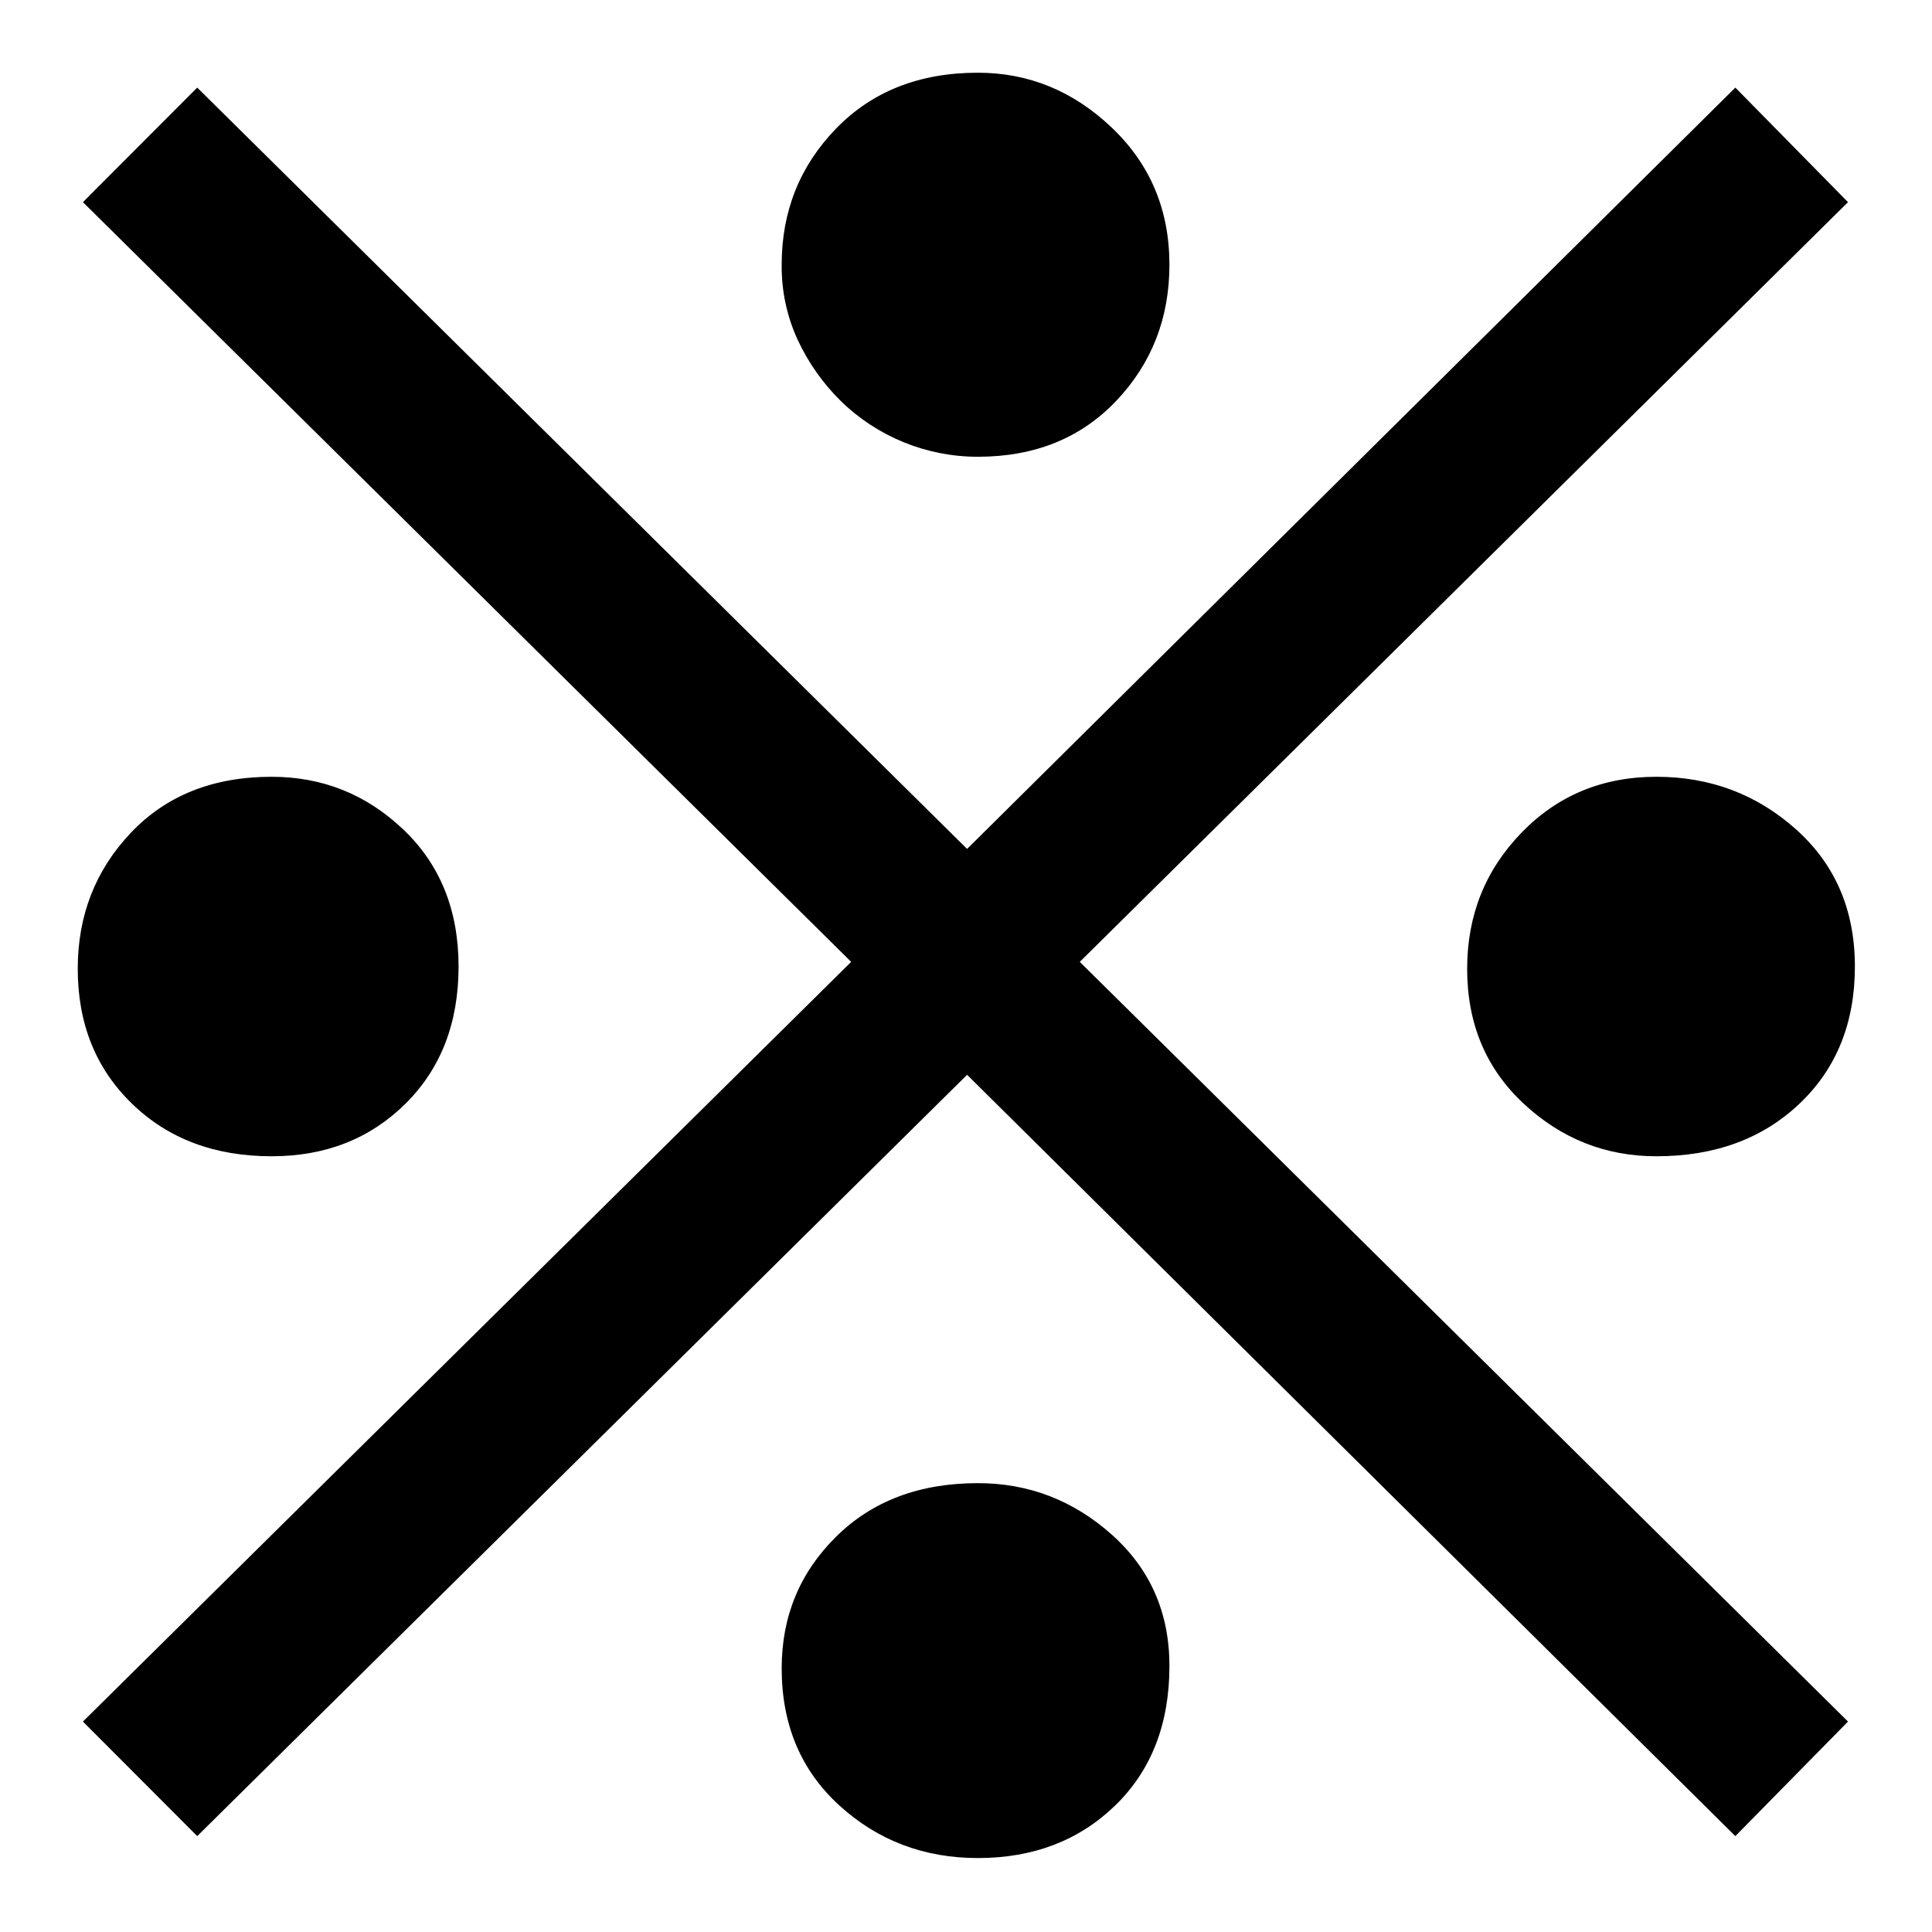
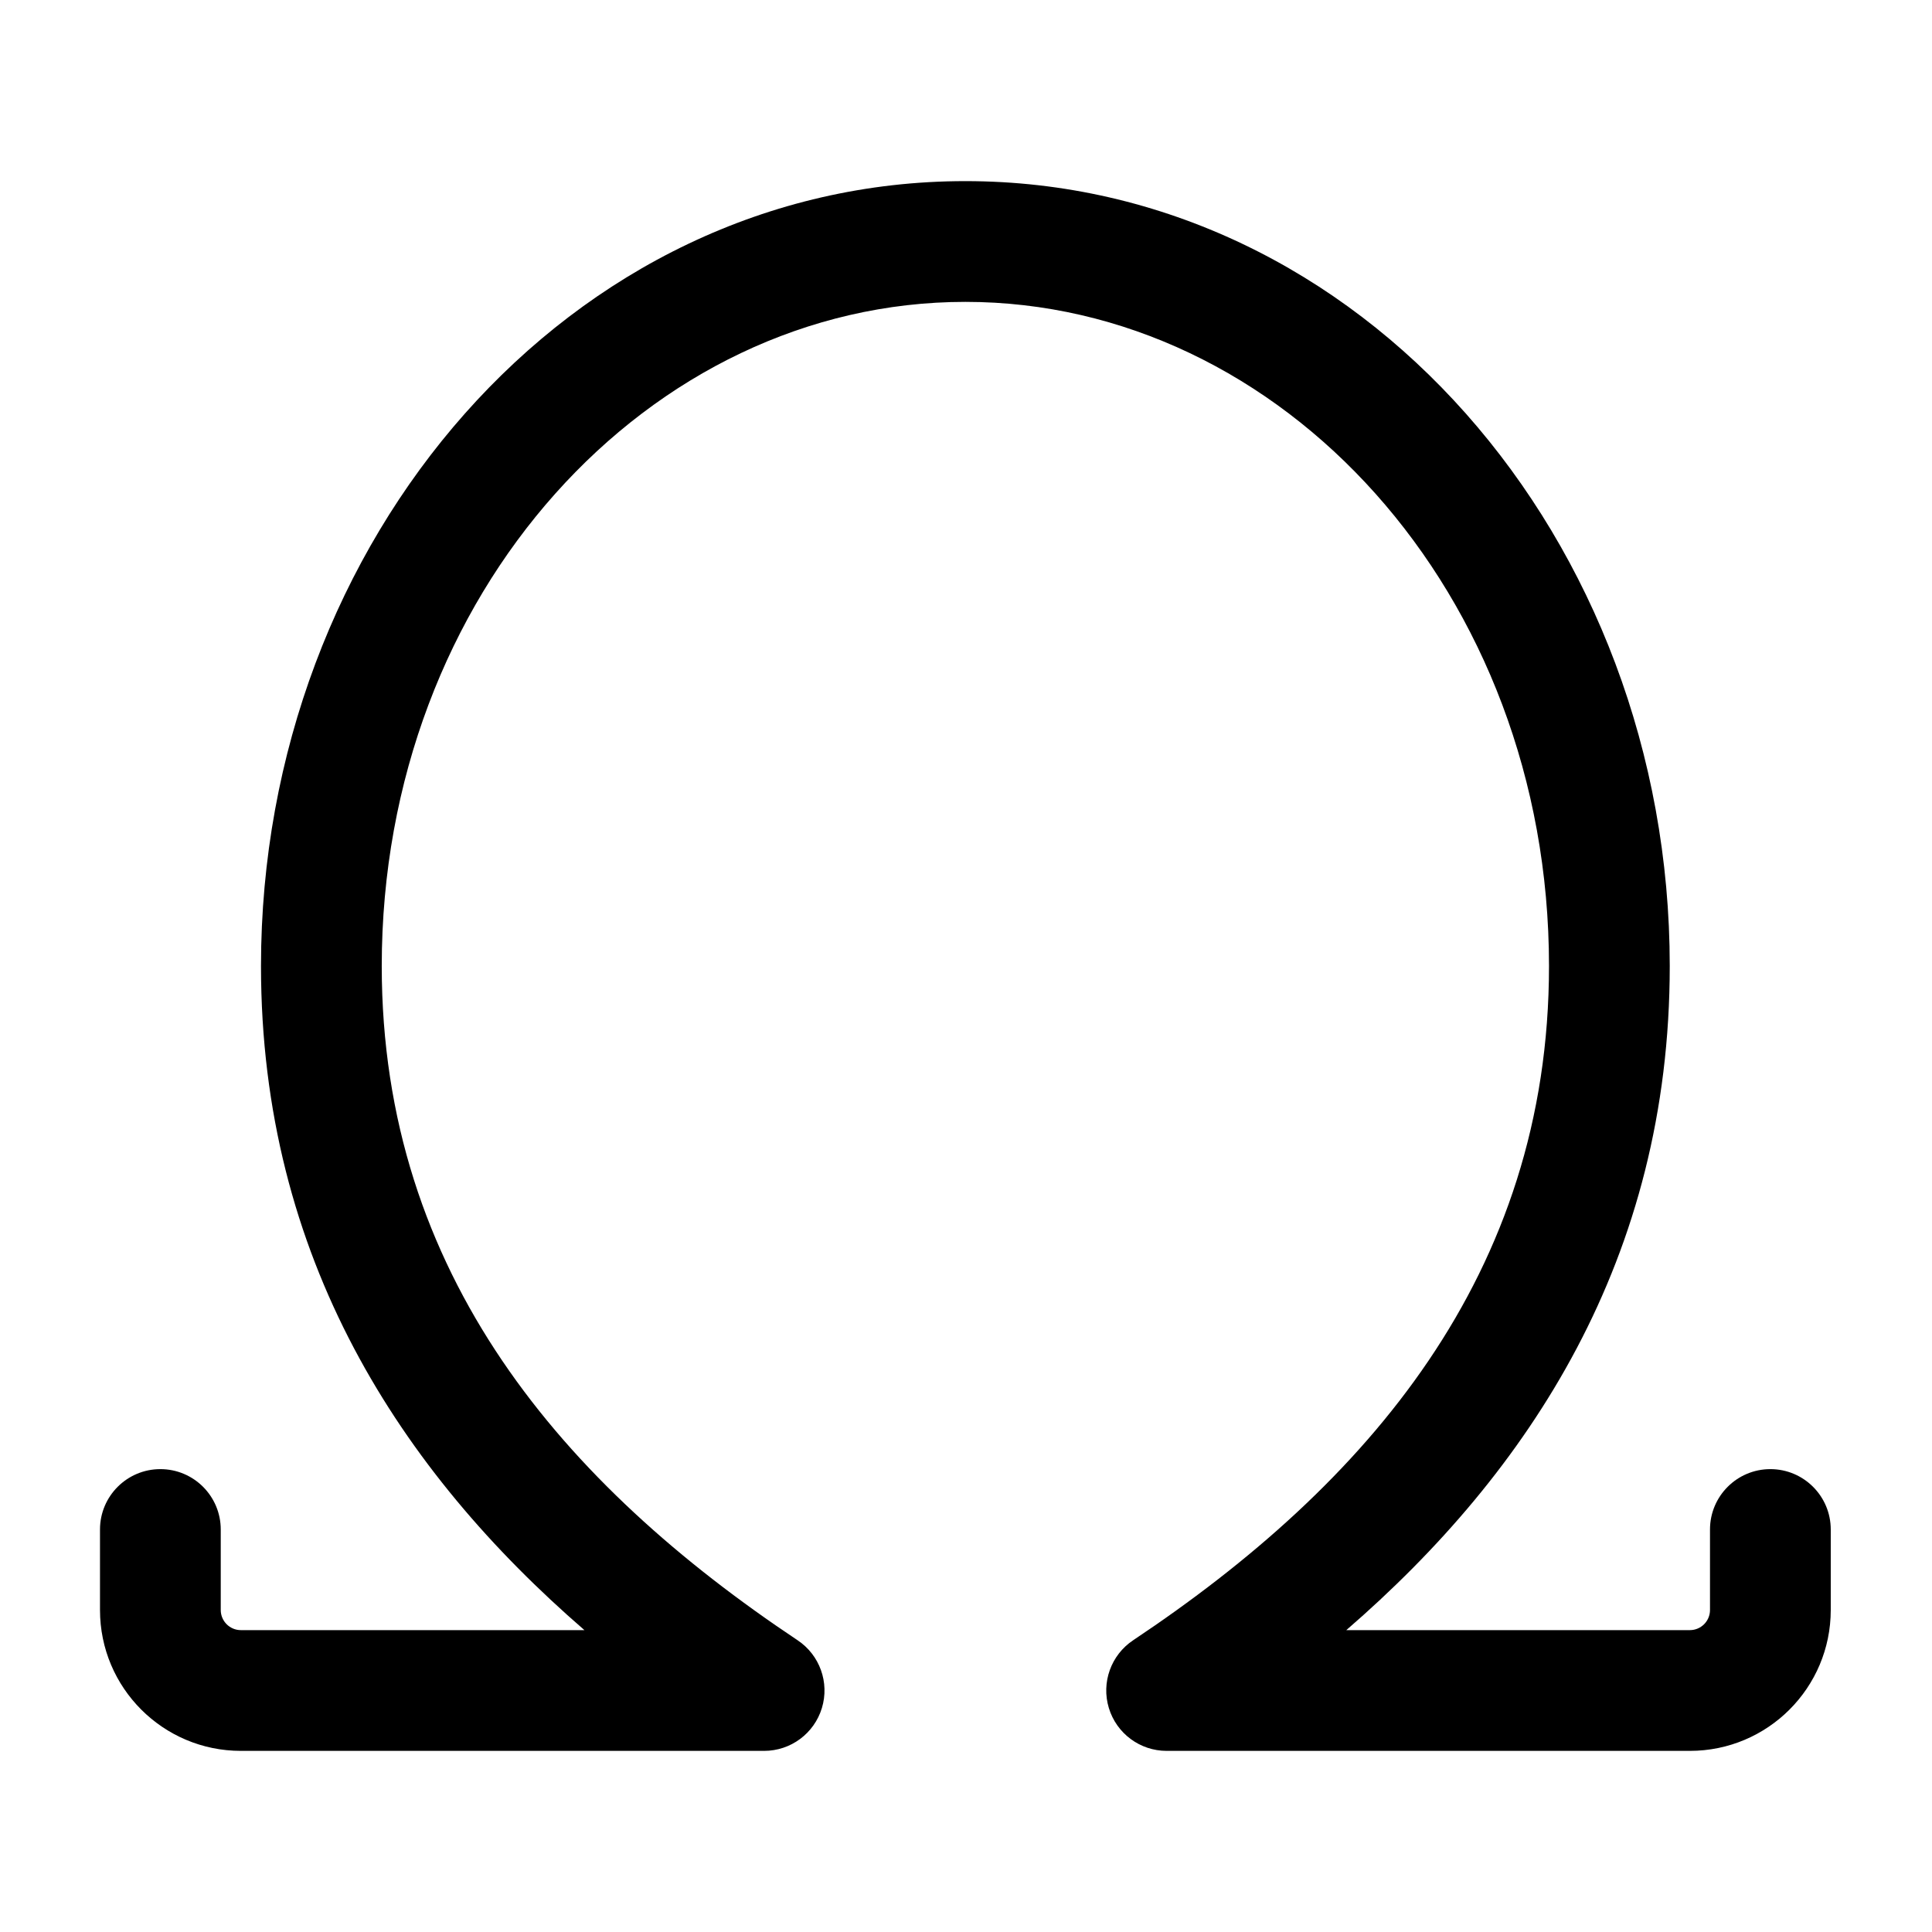
<svg xmlns="http://www.w3.org/2000/svg" width="1024" height="1024" viewBox="0 0 1024 1024">
-   <defs>
-     <style>
-       .cls-1 {
-         fill-rule: evenodd;
-       }
-     </style>
-   </defs>
-   <path id="_" data-name="※" class="cls-1" d="M807.591,584.975q29.964,27.886,70.339,27.869,46.473,0,75.84-27.869t29.359-72.7q0-44.811-31.194-72.695-31.188-27.864-74-27.869-42.835,0-71.561,29.684-28.76,29.706-28.751,72.093Q777.618,557.11,807.591,584.975Zm-737.635,0q28.732,27.886,74.009,27.869,42.807,0,70.952-27.869,28.124-27.858,28.133-72.7,0-44.811-29.36-72.695-29.353-27.864-69.725-27.869-46.5,0-74.618,29.684Q41.188,471.106,41.21,513.493,41.21,557.11,69.956,584.975ZM422.872,180.3A111.5,111.5,0,0,0,445.5,212.407a103.872,103.872,0,0,0,72.783,29.684q45.243,0,73.4-29.684,28.131-29.677,28.138-72.093,0-43.617-30.582-72.695T518.286,38.541q-46.5,0-75.231,29.684-28.753,29.7-28.746,72.088A92.561,92.561,0,0,0,422.872,180.3ZM444.89,956.94q30.566,27.858,73.4,27.865,44.039,0,72.787-27.865,28.725-27.887,28.747-73.908,0-42.4-30.582-69.667T518.286,786.1q-46.5,0-75.231,28.471-28.753,28.484-28.746,69.667Q414.309,929.058,444.89,956.94ZM919.768,46.429L512.582,449.945,104.533,46.429,43.951,107.145,451.137,509.807,43.951,912.465l60.582,60.715L512.582,569.668,919.768,973.18l59.714-60.715L572.3,509.807,979.482,107.145Z" />
+   <path d="M511.667 160C344.266 160 202.333 313.948 202.333 512C202.333 675.691 299.06 786.914 422.75 869.376C434.483 877.197 439.714 891.776 435.627 905.271C431.539 918.771 419.101 928 405 928L127.667 928C86.429 928 53 894.571 53 853.333L53 810.667C53 792.994 67.327 778.667 85 778.667C102.673 778.667 117 792.994 117 810.667L117 853.333C117 859.226 121.776 864 127.667 864L309.759 864C212.556 779.865 138.333 666.911 138.333 512C138.333 285.897 302.041 96 511.667 96C721.293 96 885.001 285.897 885.001 512C885.001 666.911 810.777 779.865 713.574 864L895.667 864C901.56 864 906.334 859.226 906.334 853.333L906.334 810.667C906.334 792.994 920.661 778.667 938.334 778.667C956.006 778.667 970.334 792.994 970.334 810.667L970.334 853.333C970.334 894.571 936.905 928 895.667 928L618.334 928C604.233 928 591.791 918.771 587.708 905.271C583.62 891.776 588.851 877.197 600.585 869.376C724.275 786.914 821.001 675.691 821.001 512C821.001 313.948 679.066 160 511.667 160Z" />
</svg>
